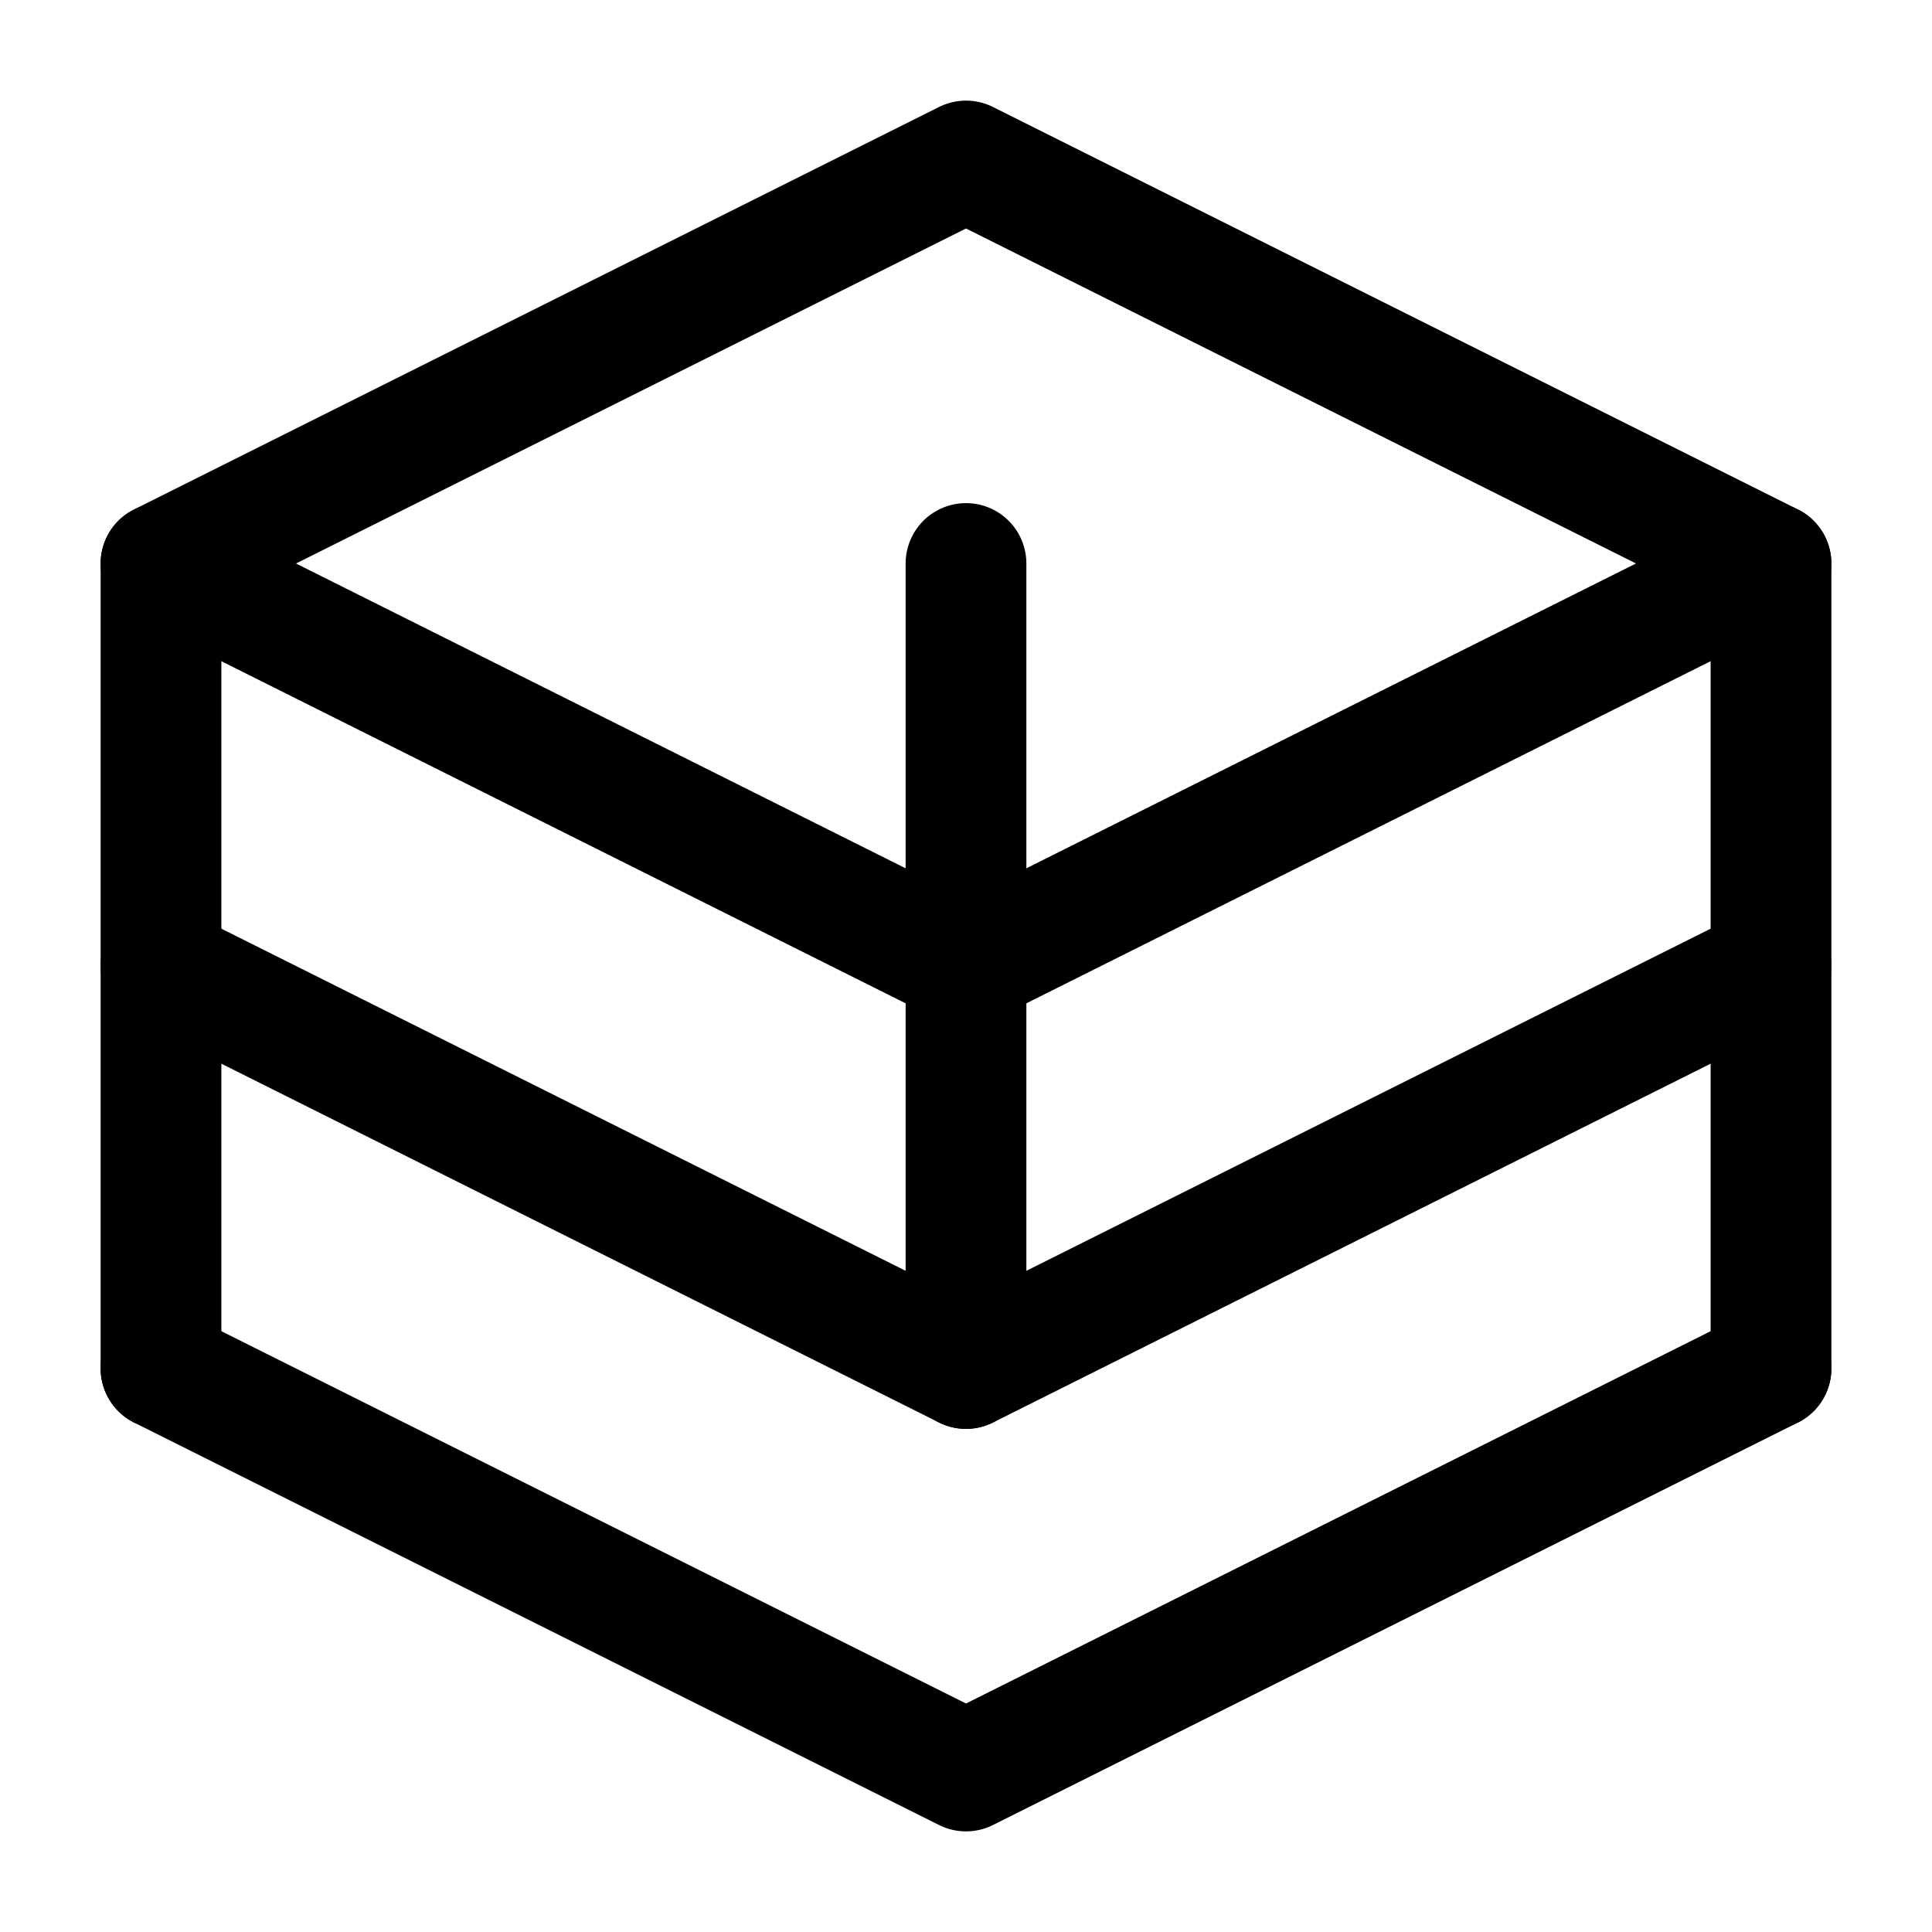
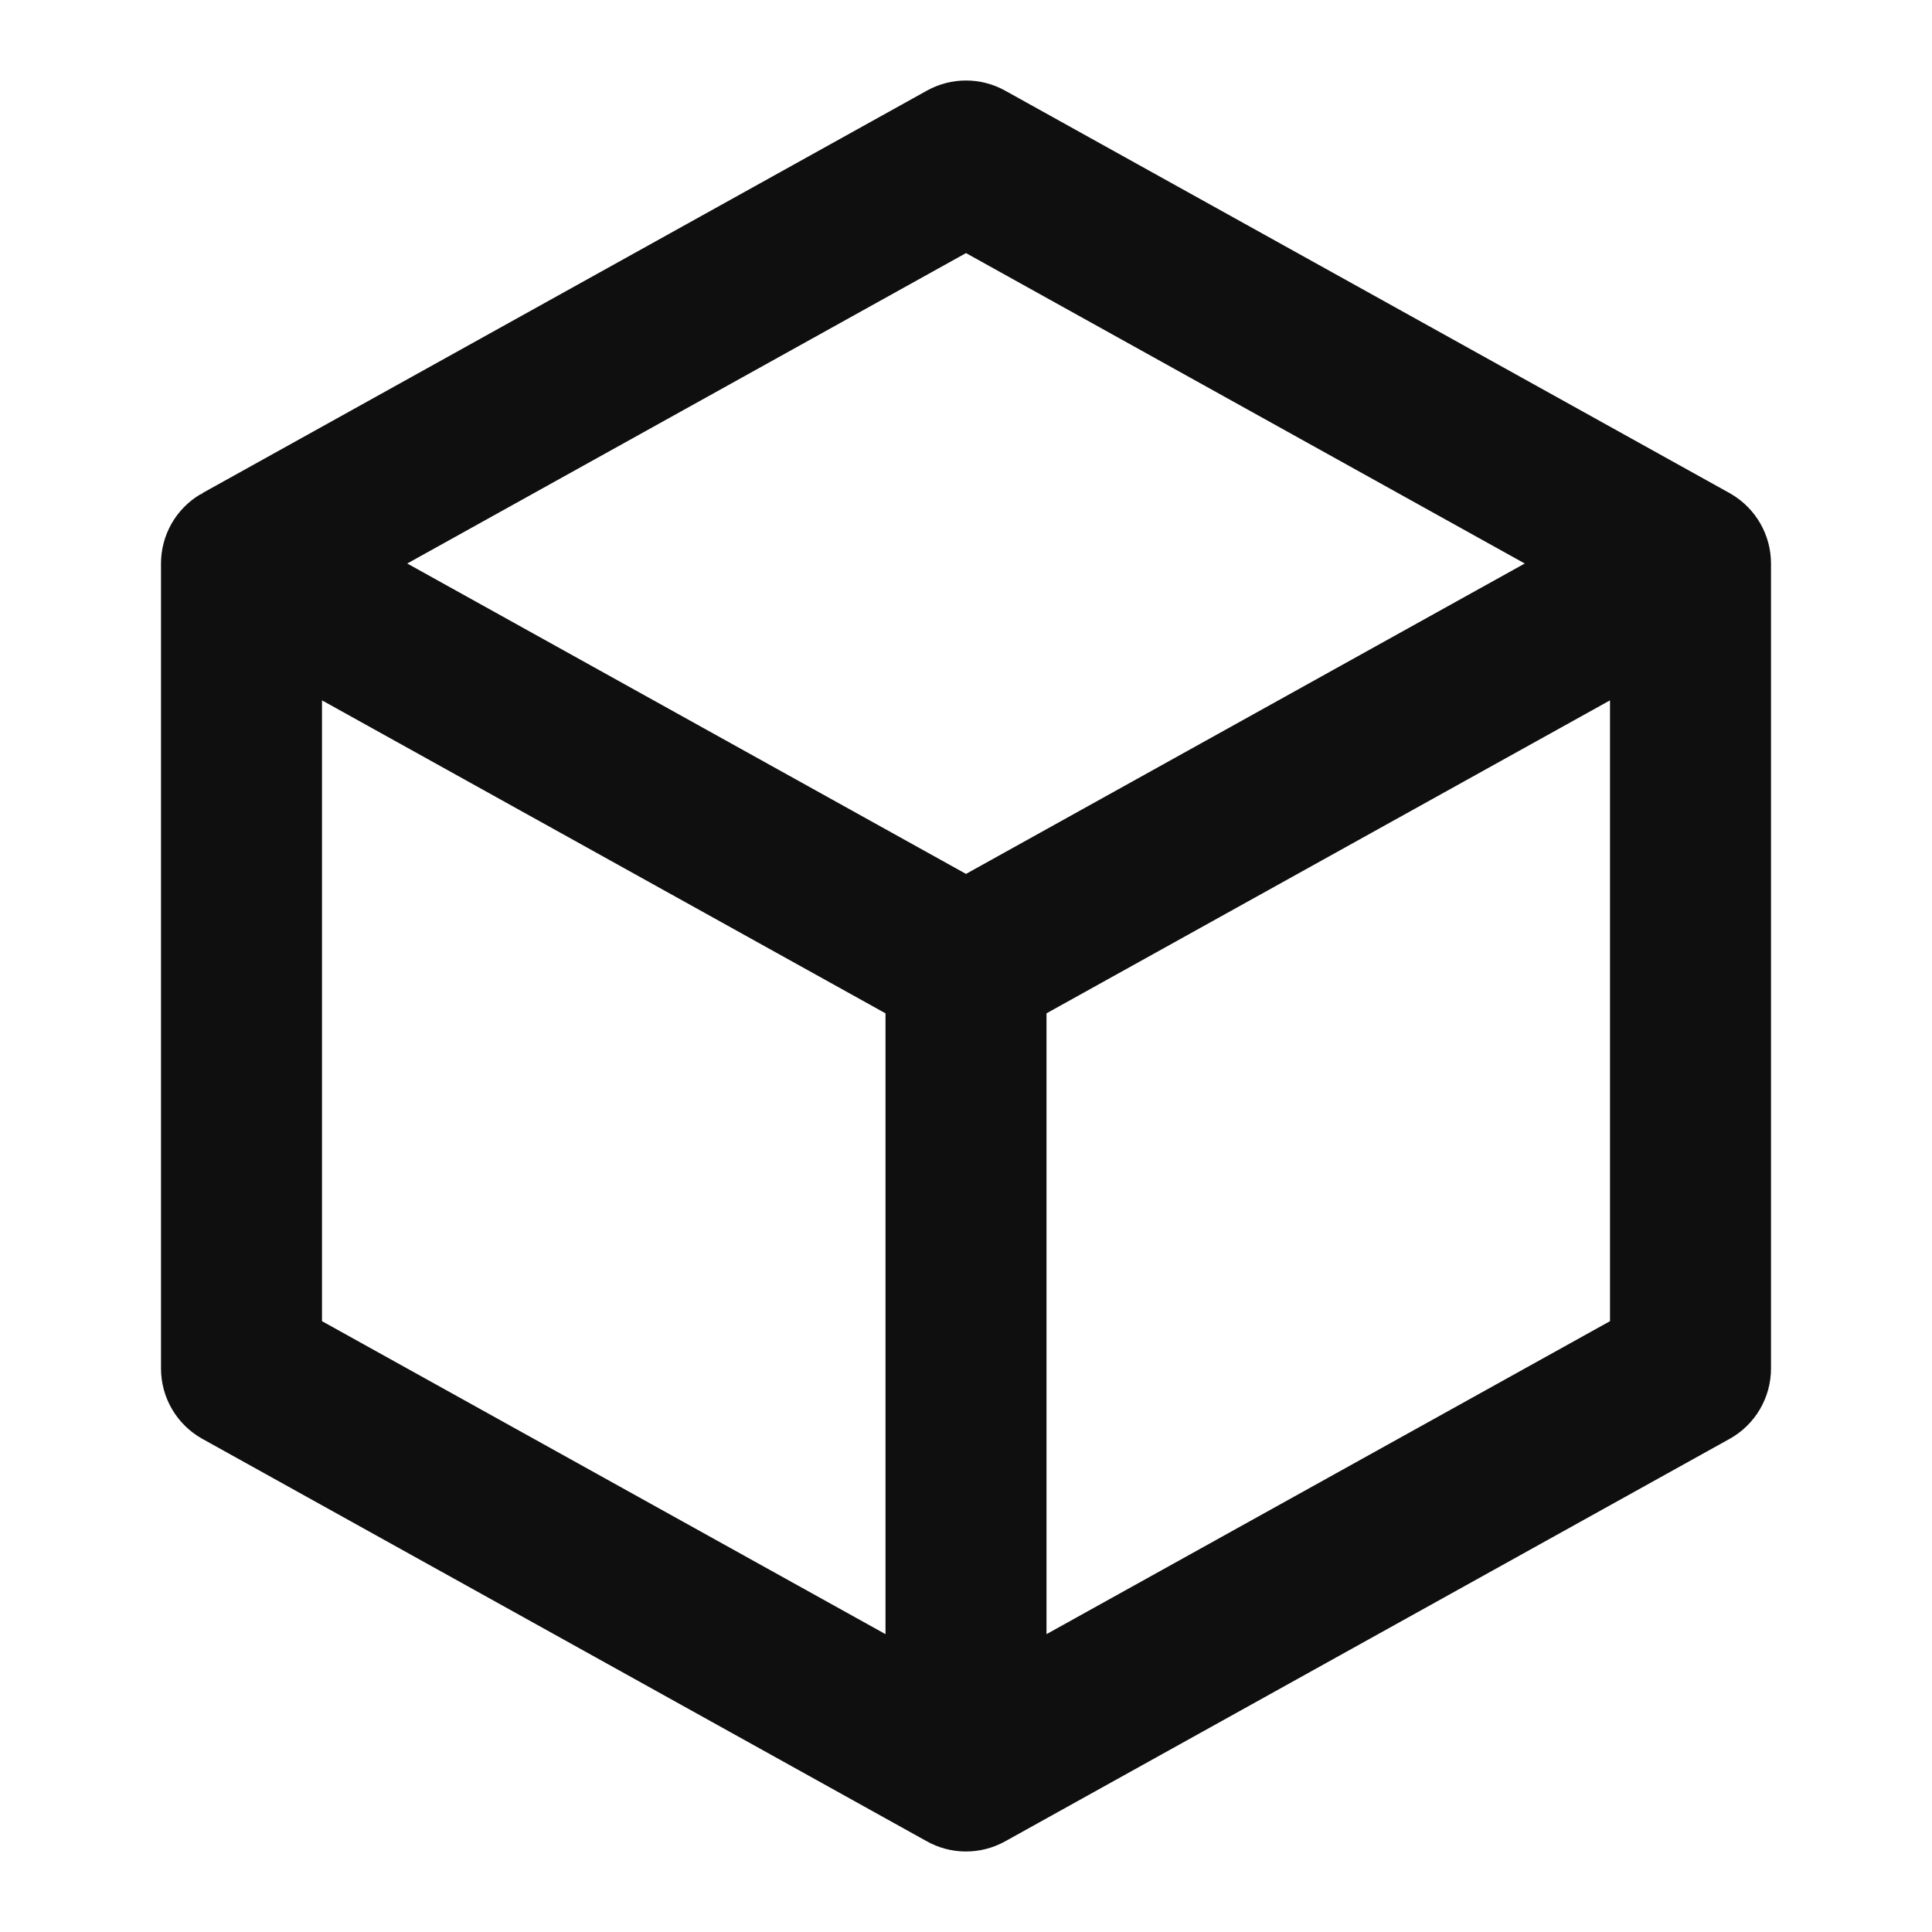
- <svg xmlns="http://www.w3.org/2000/svg" viewBox="0 0 24 24" fill="none">
-   <g stroke="#000000" stroke-width="1.5" stroke-linecap="round" stroke-linejoin="round">
-     <path d="M12 2L2 7l10 5 10-5-10-5z" />
-     <path d="M2 17l10 5 10-5" />
-     <path d="M2 12l10 5 10-5" />
-     <line x1="2" y1="7" x2="2" y2="17" />
-     <line x1="22" y1="7" x2="22" y2="17" />
-     <line x1="12" y1="7" x2="12" y2="17" />
-   </g>
+ <svg xmlns="http://www.w3.org/2000/svg" width="800px" height="800px" viewBox="0 0 24 24" fill="none">
+   <path fill-rule="evenodd" clip-rule="evenodd" d="M11.514 1.126C11.816 0.958 12.184 0.958 12.486 1.126L21.485 6.125C21.492 6.129 21.5 6.134 21.507 6.138C21.812 6.318 22 6.646 22 7V17C22 17.363 21.803 17.698 21.486 17.874L12.486 22.874C12.179 23.044 11.806 23.042 11.502 22.867L2.514 17.874C2.197 17.698 2 17.363 2 17V7C2 6.646 2.187 6.318 2.493 6.138L2.507 6.138L2.514 6.126L11.514 1.126ZM12 10.856L5.059 7L12 3.144L18.941 7L12 10.856ZM4 8.7V16.412L11 20.3V12.588L4 8.7ZM13 12.588V20.3L20 16.412V8.7L13 12.588Z" fill="#0F0F0F" />
</svg>
